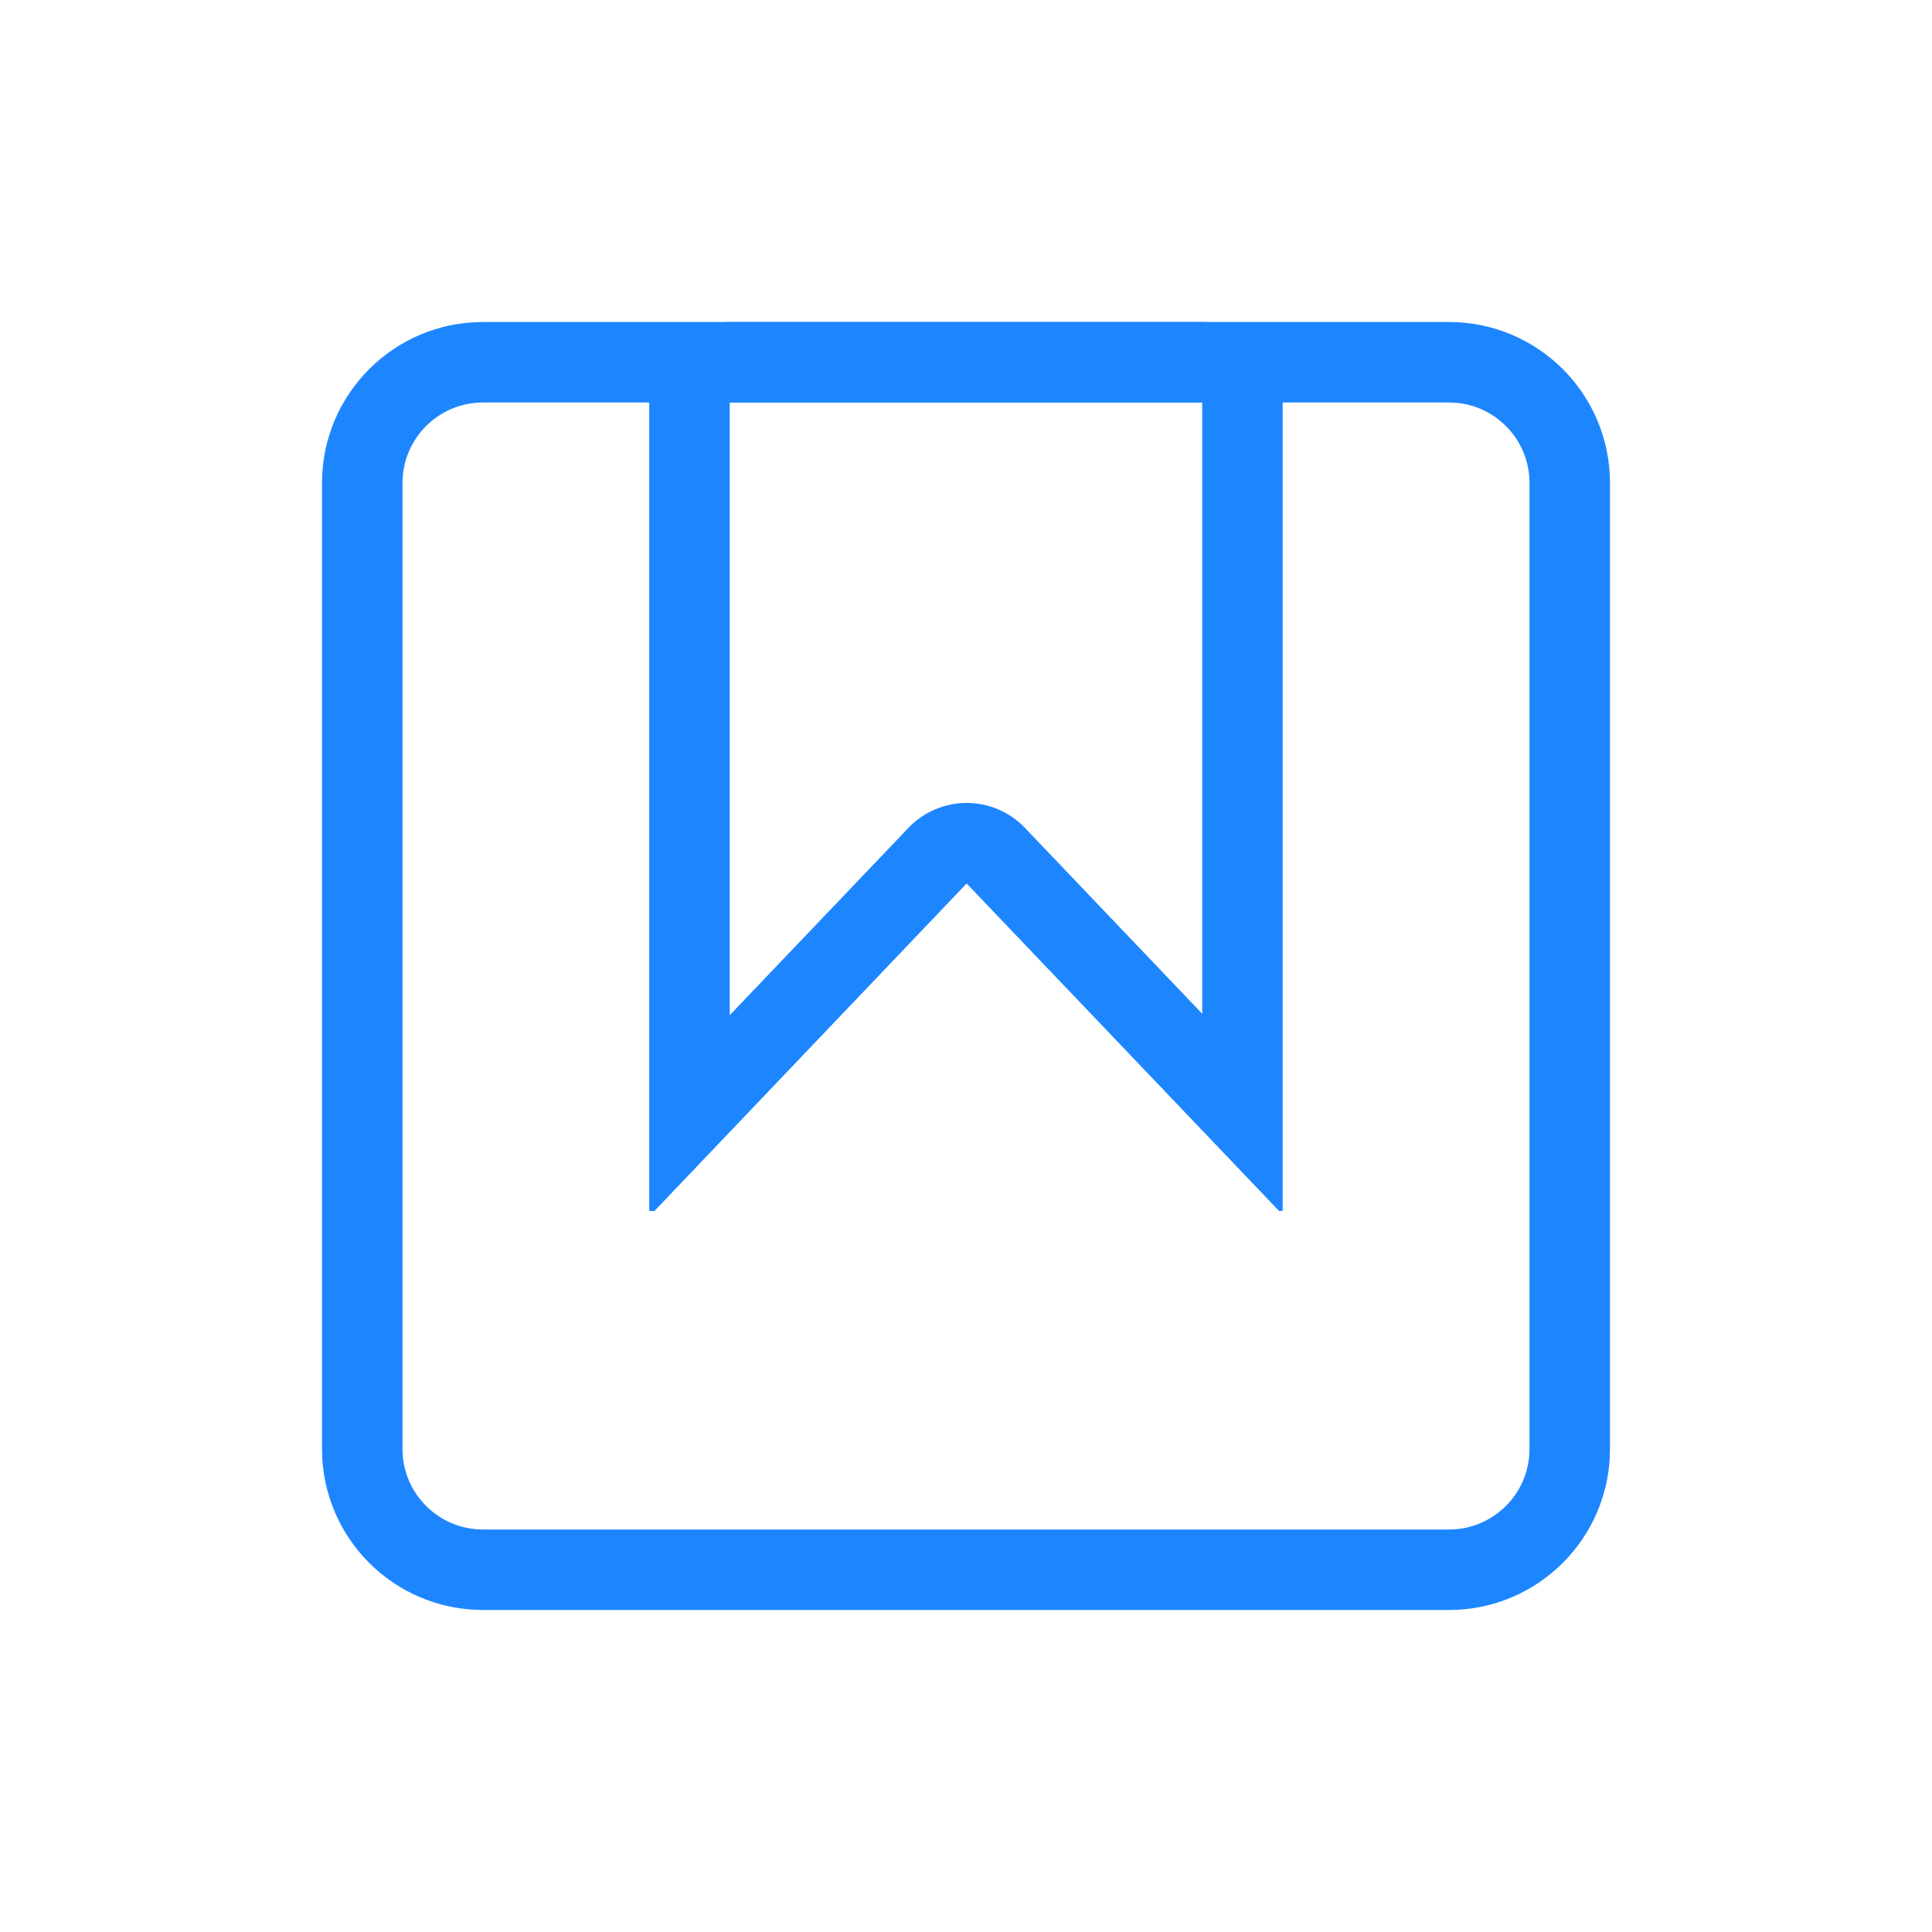
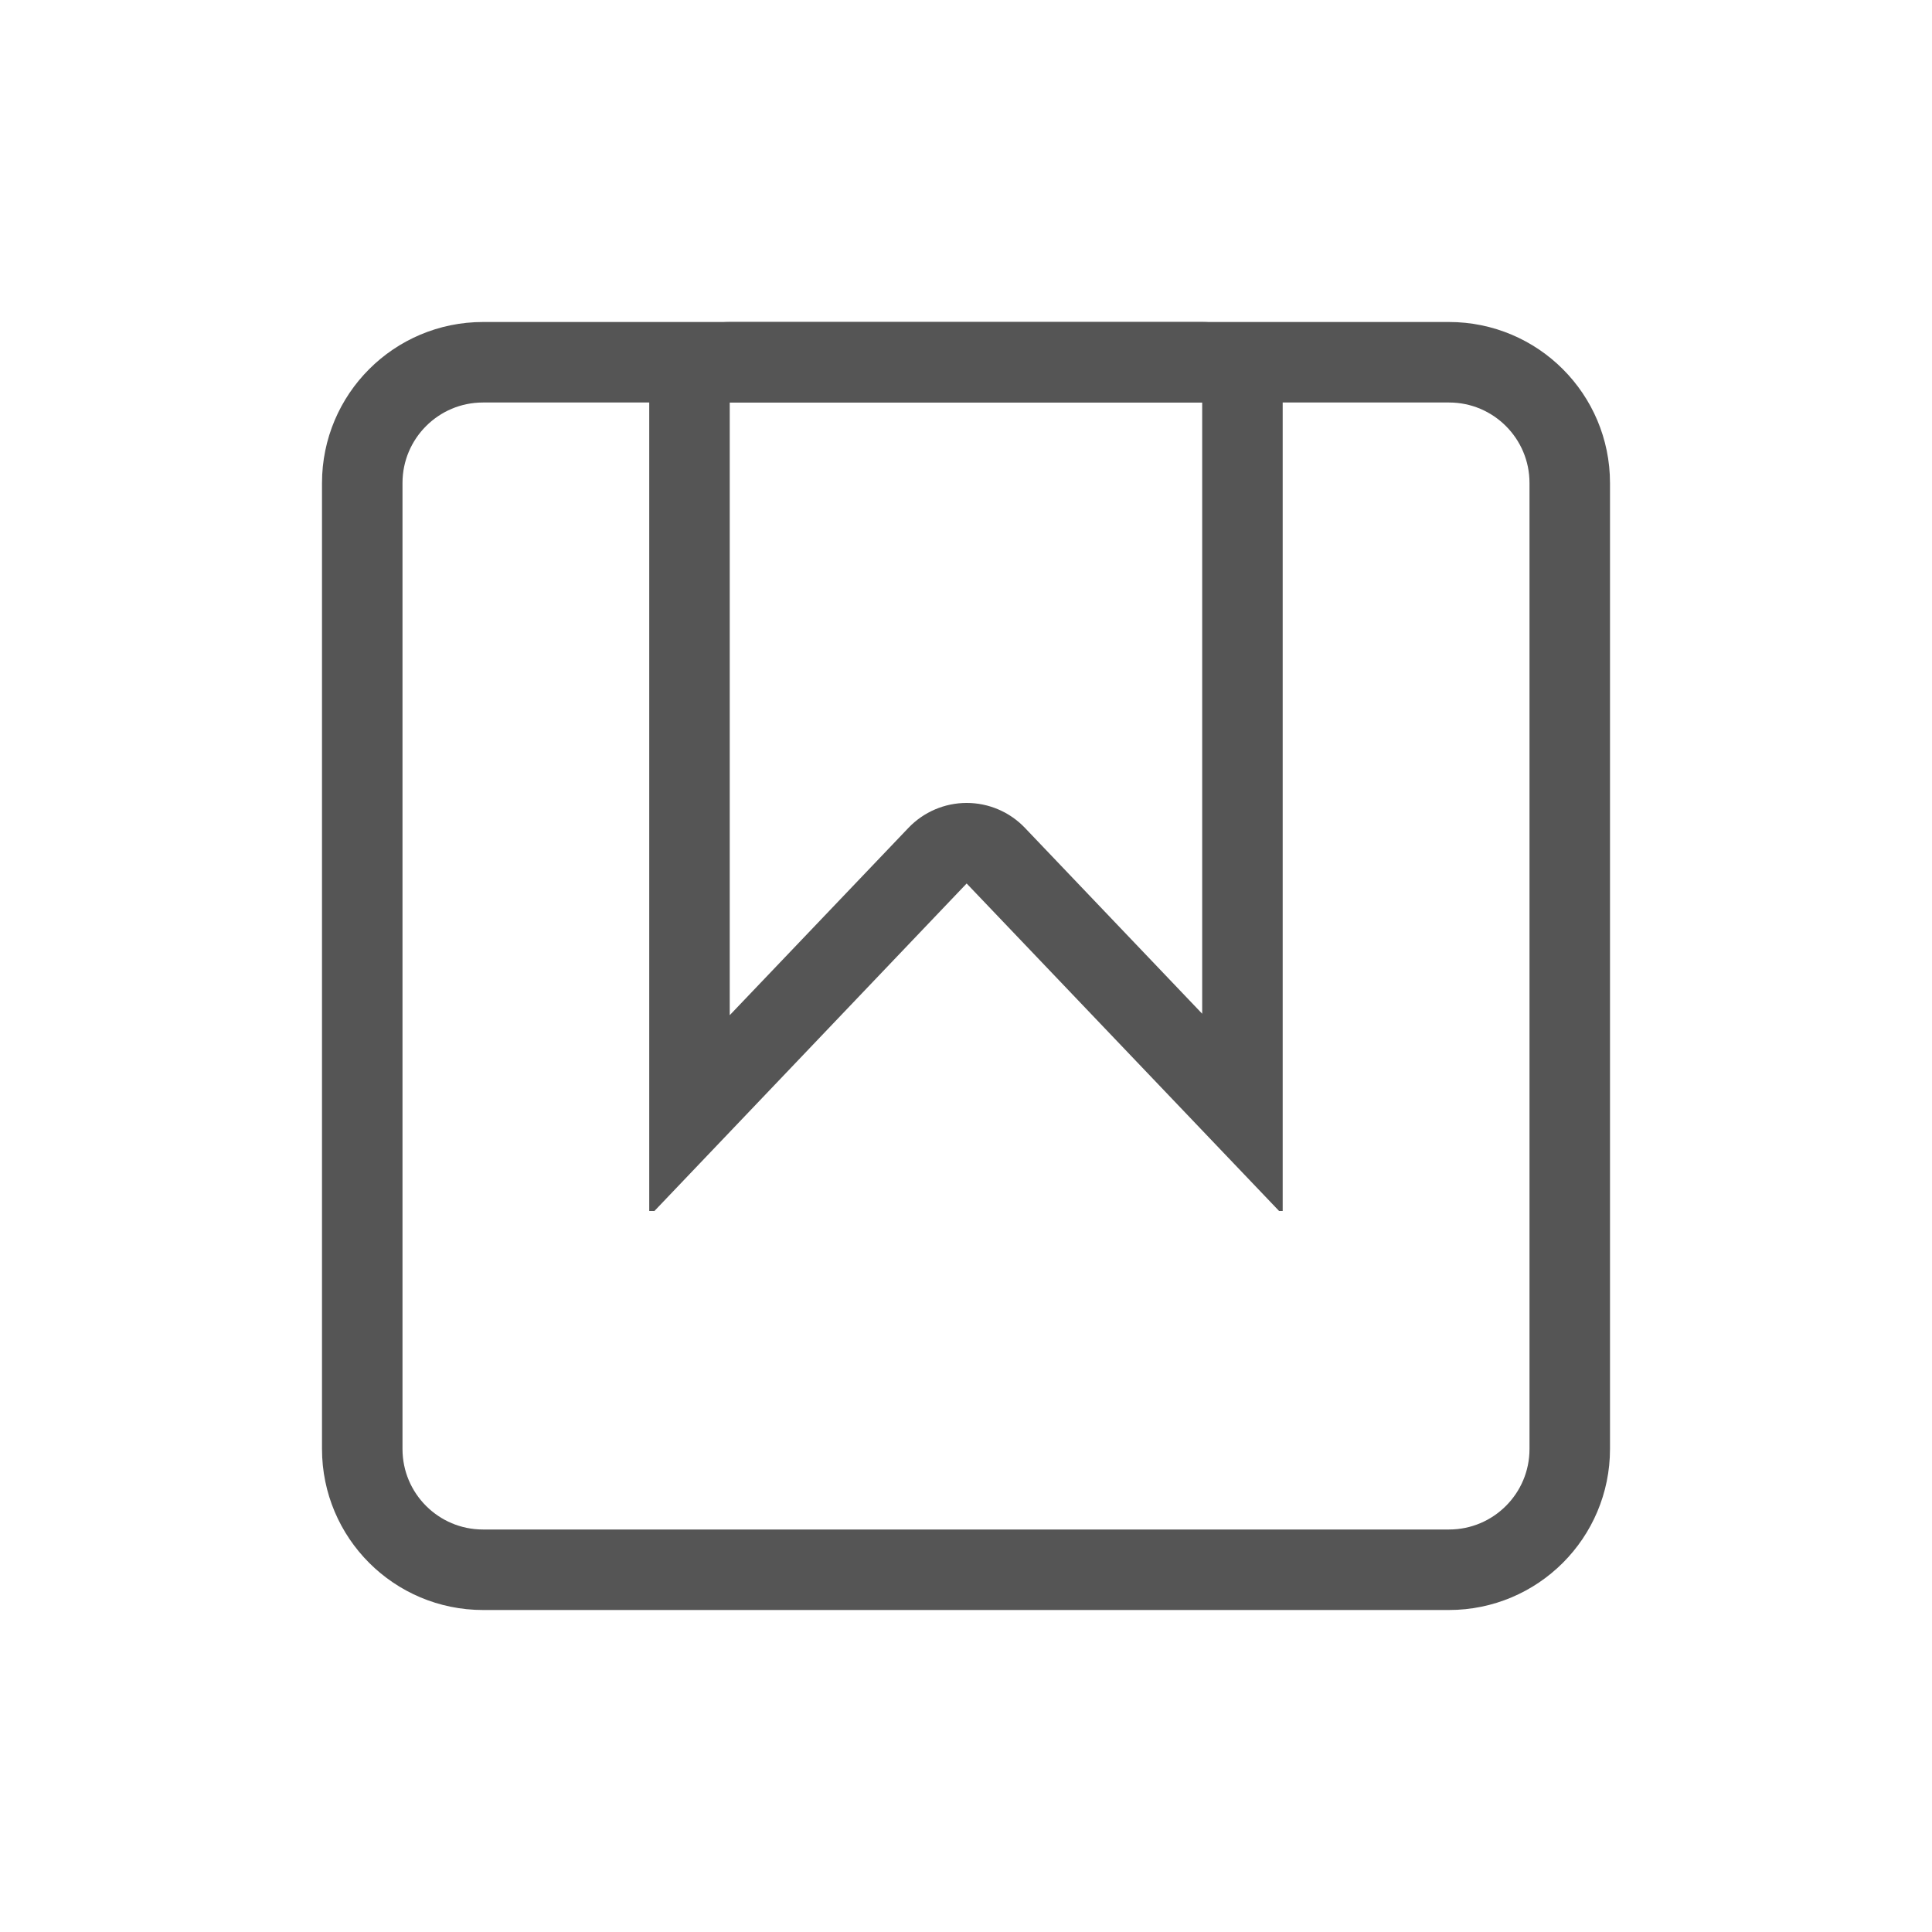
<svg xmlns="http://www.w3.org/2000/svg" width="24" height="24" viewBox="0 0 24 24">
  <g data-name="Group 17328">
    <g data-name="Group 17326">
-       <g data-name="Rectangle 4612" transform="translate(4 4)" style="stroke:#1d86ff;fill:none">
+       <g data-name="Rectangle 4612" transform="translate(4 4)" style="stroke:#555;fill:none">
        <rect width="16" height="16" rx="2" style="stroke:none" />
        <rect x=".5" y=".5" width="15" height="15" rx="1.5" style="fill:none" />
      </g>
      <g data-name="Subtraction 55" style="stroke-linejoin:round;fill:none">
        <path d="M.062 11.044H0V1a1 1 0 0 1 1-1h5.869a1 1 0 0 1 1 1v10.043h-.045L3.943 6.974l-3.881 4.07z" style="stroke:none" transform="translate(8.065 4)" />
-         <path d="m1 8.611 2.22-2.327a1 1 0 0 1 1.447 0l2.202 2.309V1H1V8.61m-.938 2.433H0V1c0-.551.449-1 1-1h5.869c.551 0 1 .449 1 1v10.043h-.045L3.943 6.975l-3.88 4.07z" style="fill:#1d86ff;stroke:none" transform="translate(8.065 4)" />
+         <path d="m1 8.611 2.22-2.327a1 1 0 0 1 1.447 0l2.202 2.309V1H1V8.61m-.938 2.433H0V1c0-.551.449-1 1-1h5.869c.551 0 1 .449 1 1v10.043h-.045L3.943 6.975l-3.88 4.07z" style="fill:#555;stroke:none" transform="translate(8.065 4)" />
      </g>
    </g>
  </g>
</svg>
